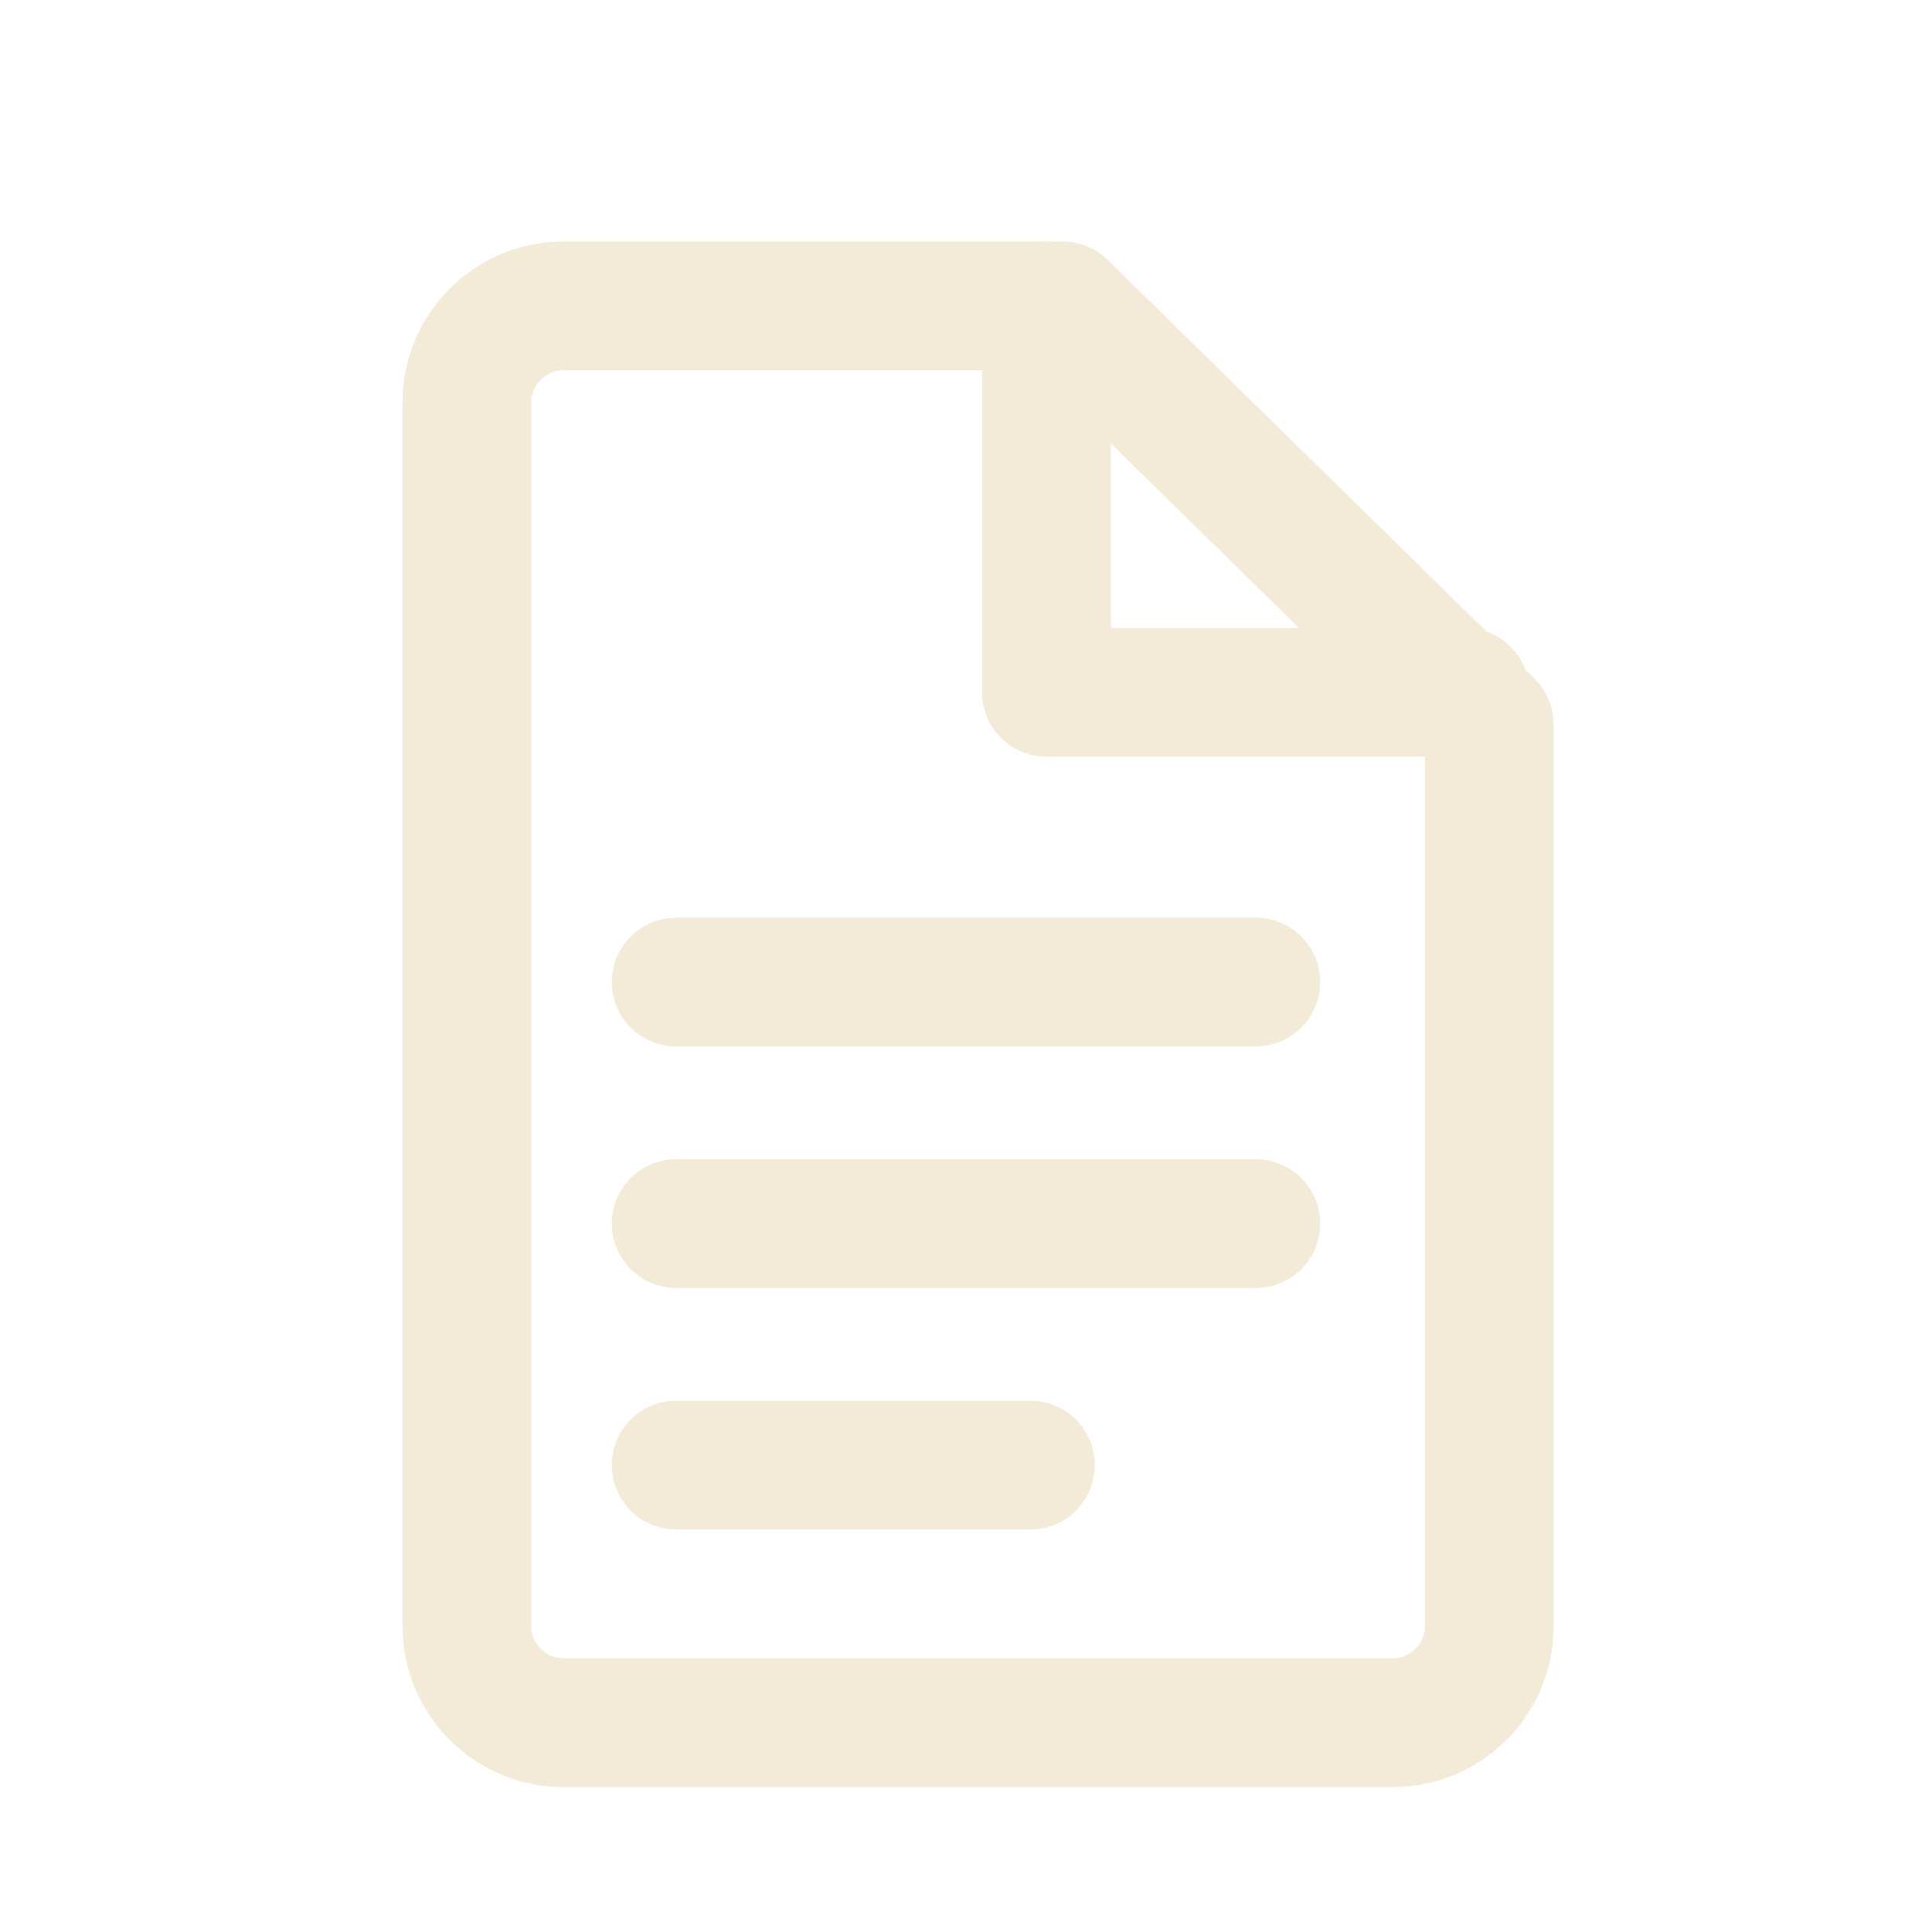
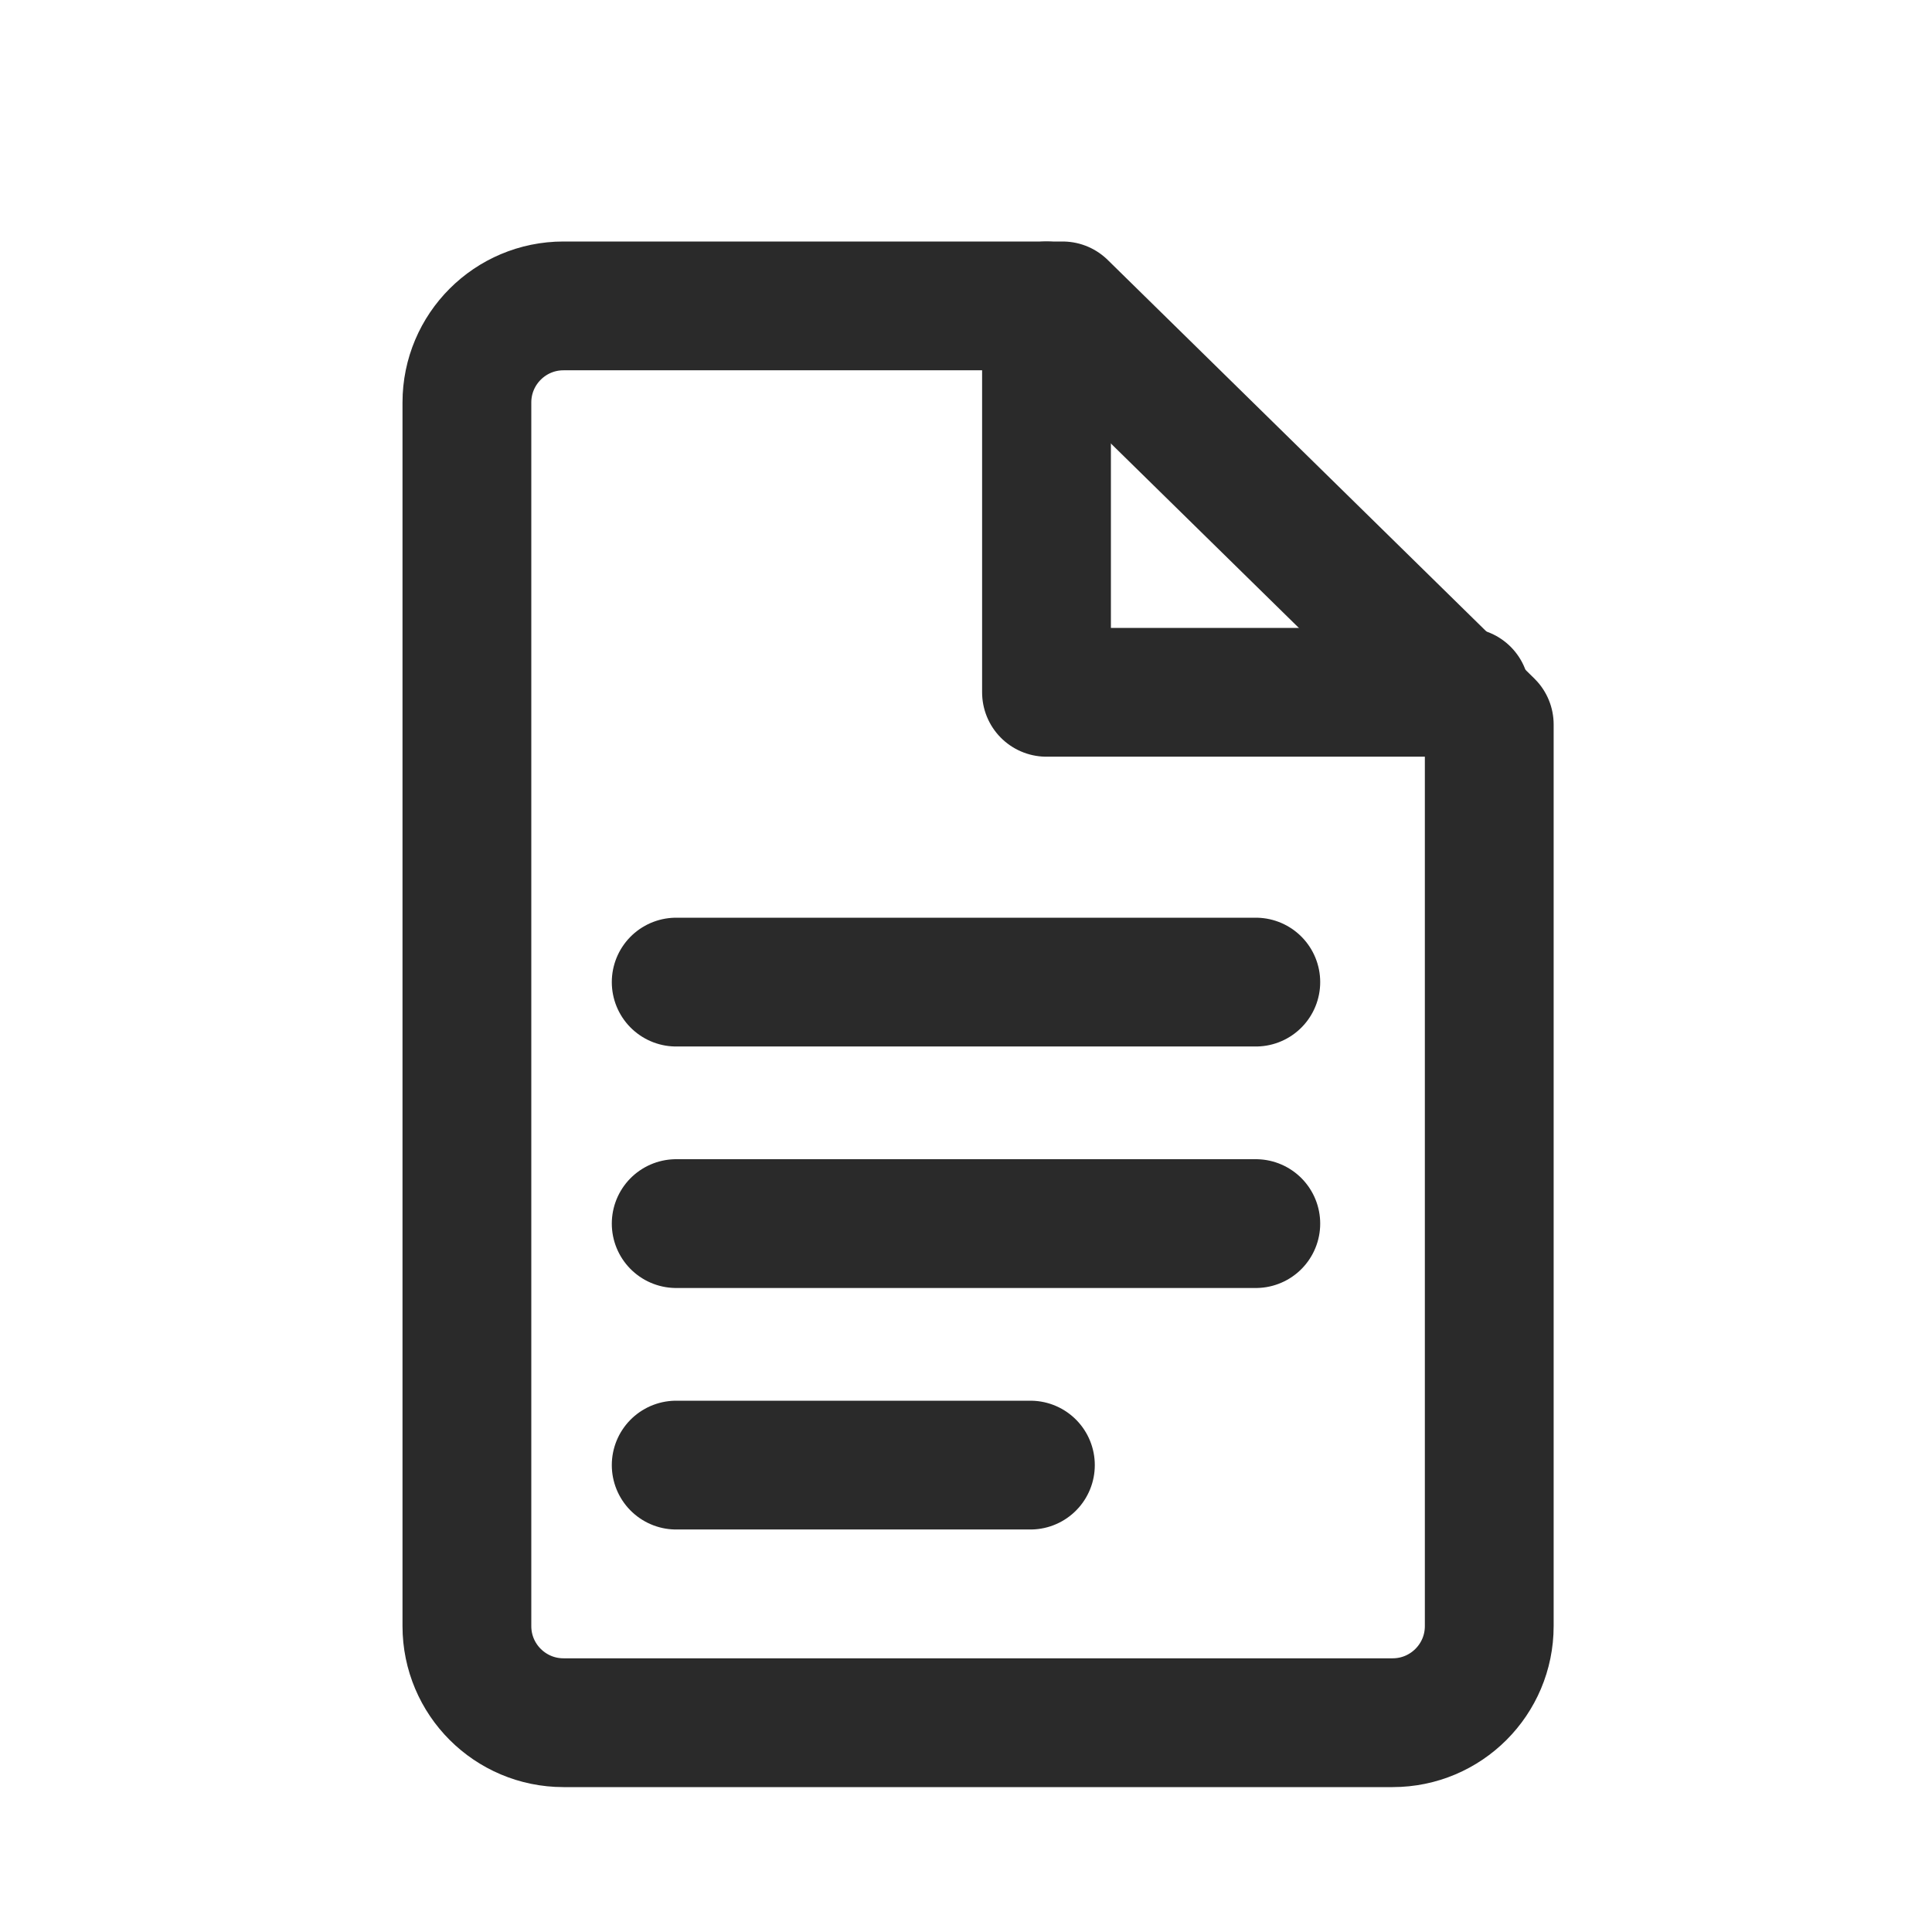
<svg xmlns="http://www.w3.org/2000/svg" viewBox="0 0 24 24" fill="none">
-   <path d="M7 3.8h6.2L18.5 9v11.2a1.2 1.2 0 0 1-1.2 1.2H7A1.2 1.2 0 0 1 5.8 20.2V5A1.2 1.2 0 0 1 7 3.8z" stroke="#f3ead7" stroke-width="1.6" stroke-linejoin="round" />
-   <path d="M13 3.8V8.6h5.2M8.4 12.2h7.2M8.4 15.2h7.2M8.4 18.2h4.4" stroke="#f3ead7" stroke-width="1.6" stroke-linecap="round" stroke-linejoin="round" />
+   <path d="M7 3.8h6.2L18.5 9v11.2a1.2 1.2 0 0 1-1.2 1.2H7A1.2 1.2 0 0 1 5.8 20.2V5A1.2 1.2 0 0 1 7 3.8z" stroke="#2a2a2a" stroke-width="1.6" stroke-linejoin="round" />
+   <path d="M13 3.8V8.6h5.2M8.4 12.2h7.2M8.4 15.2h7.2M8.4 18.2h4.4" stroke="#2a2a2a" stroke-width="1.6" stroke-linecap="round" stroke-linejoin="round" />
</svg>
